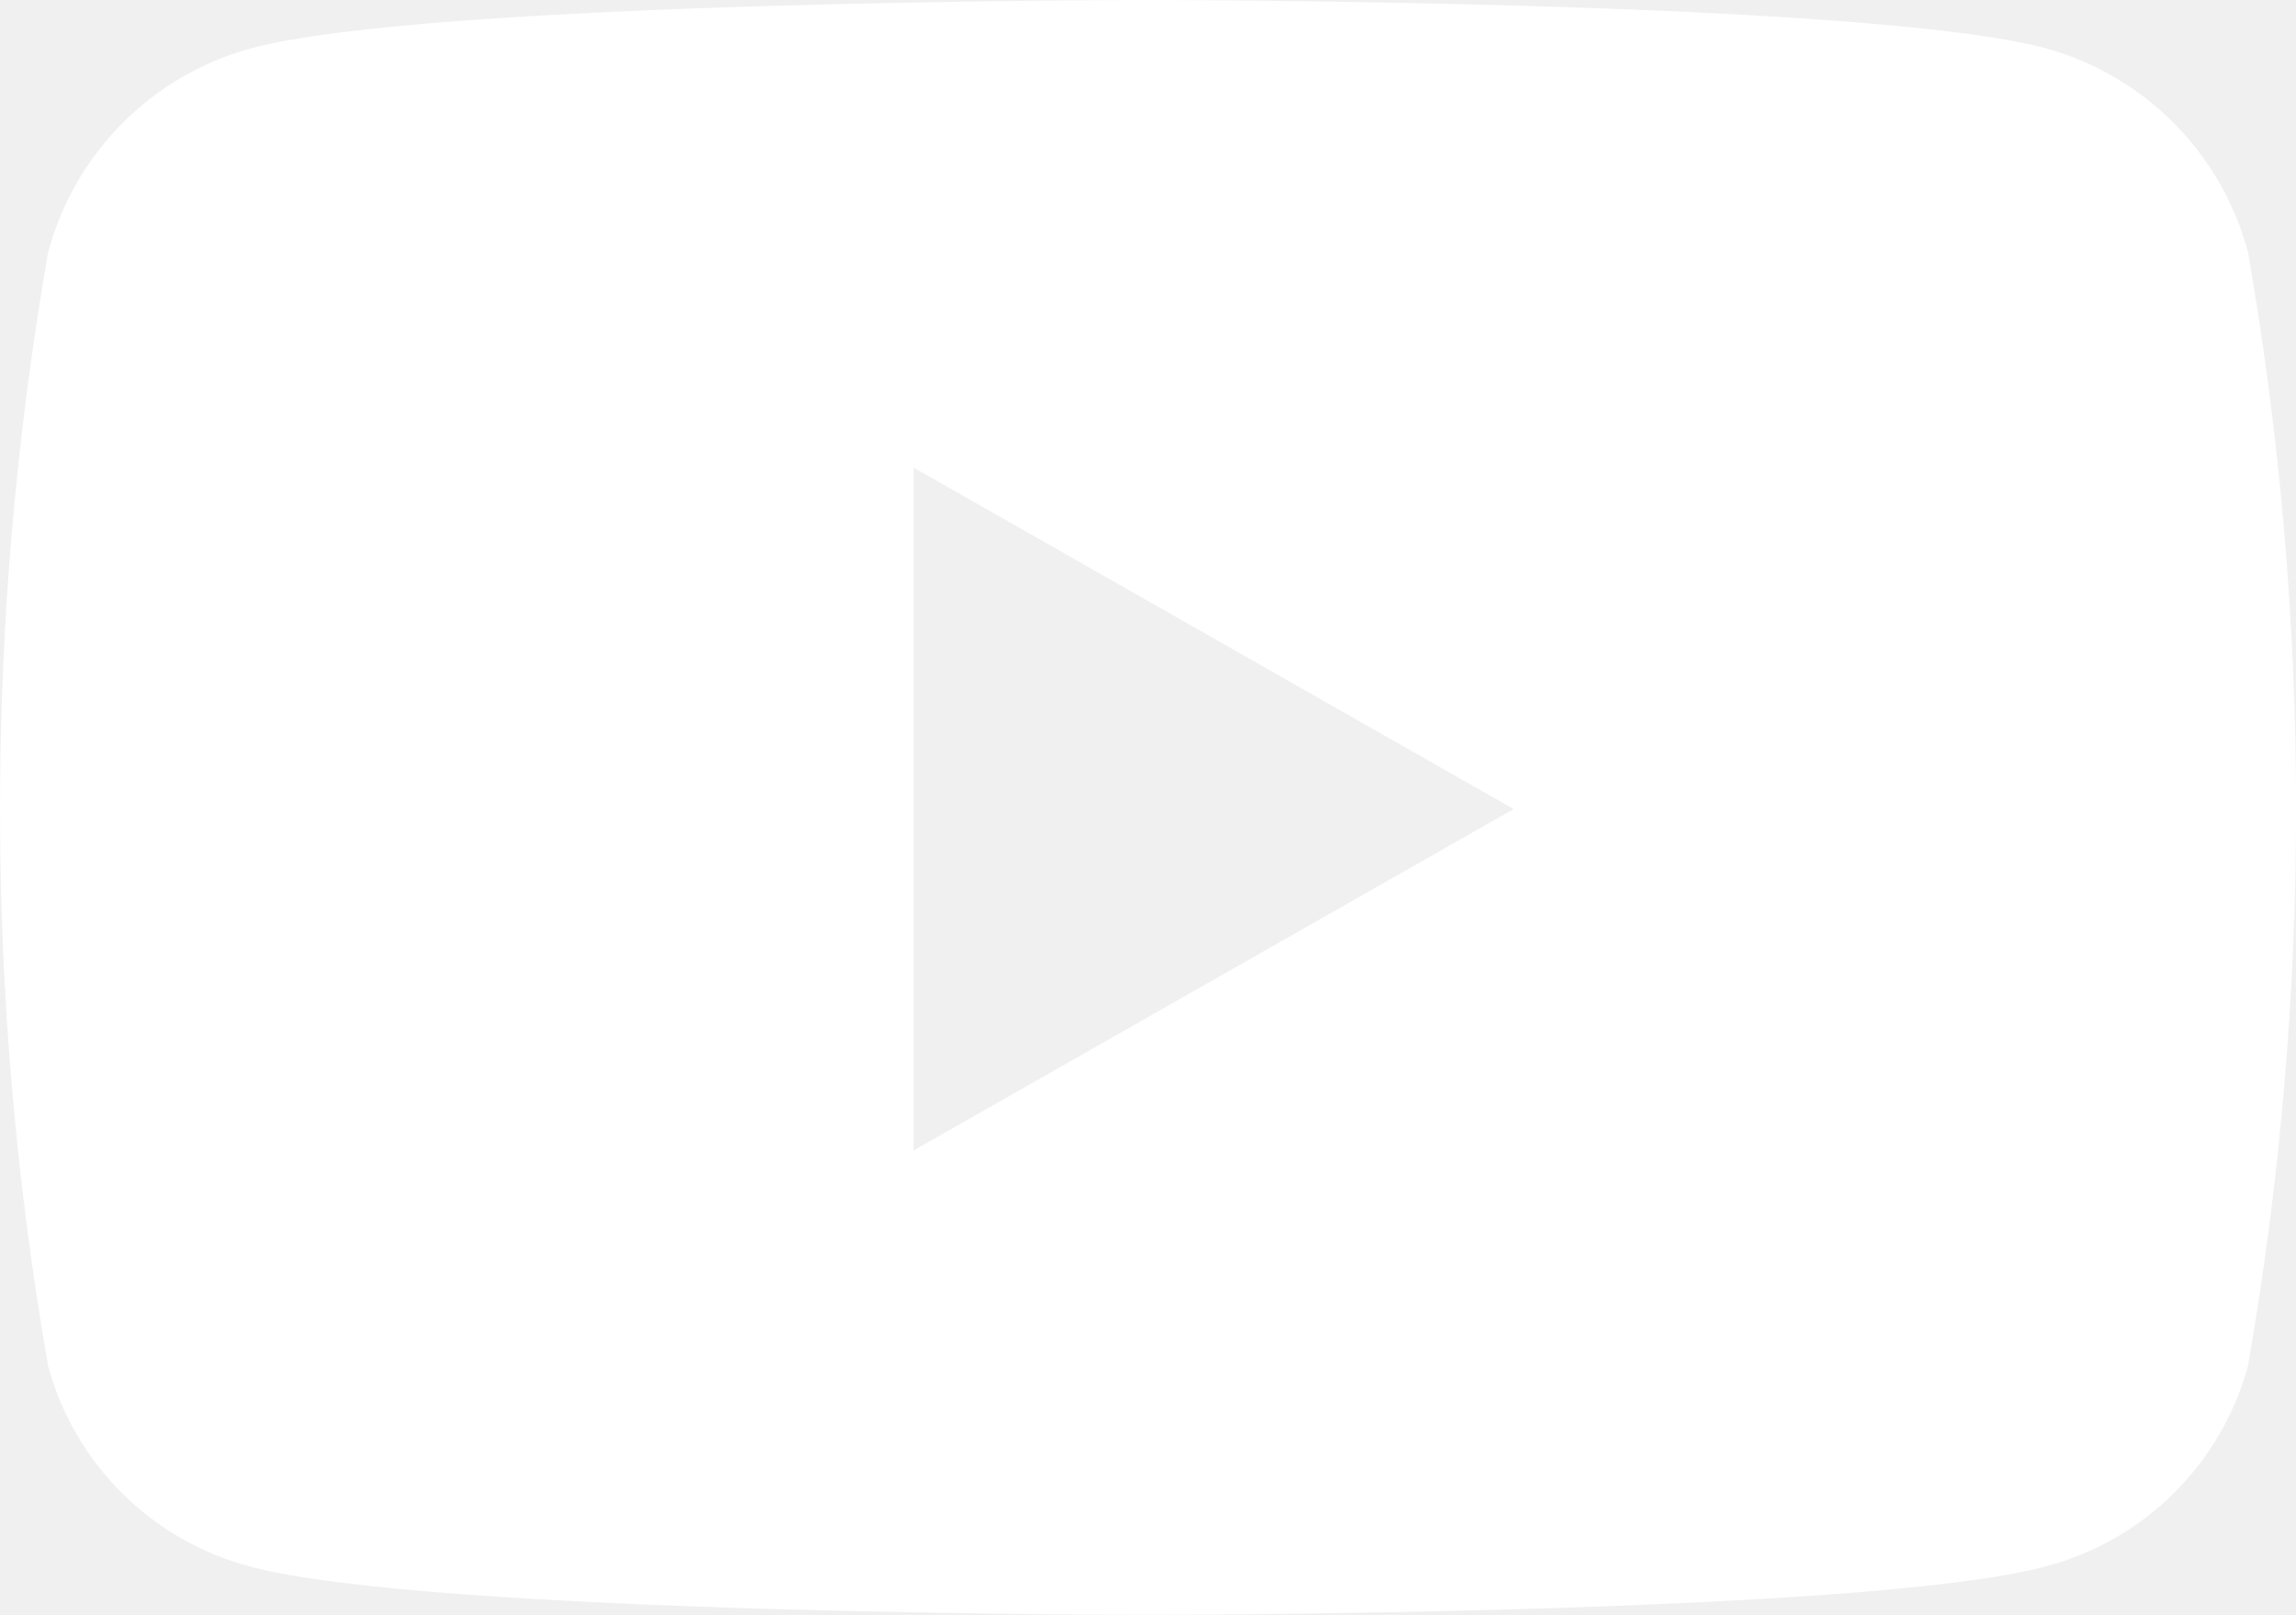
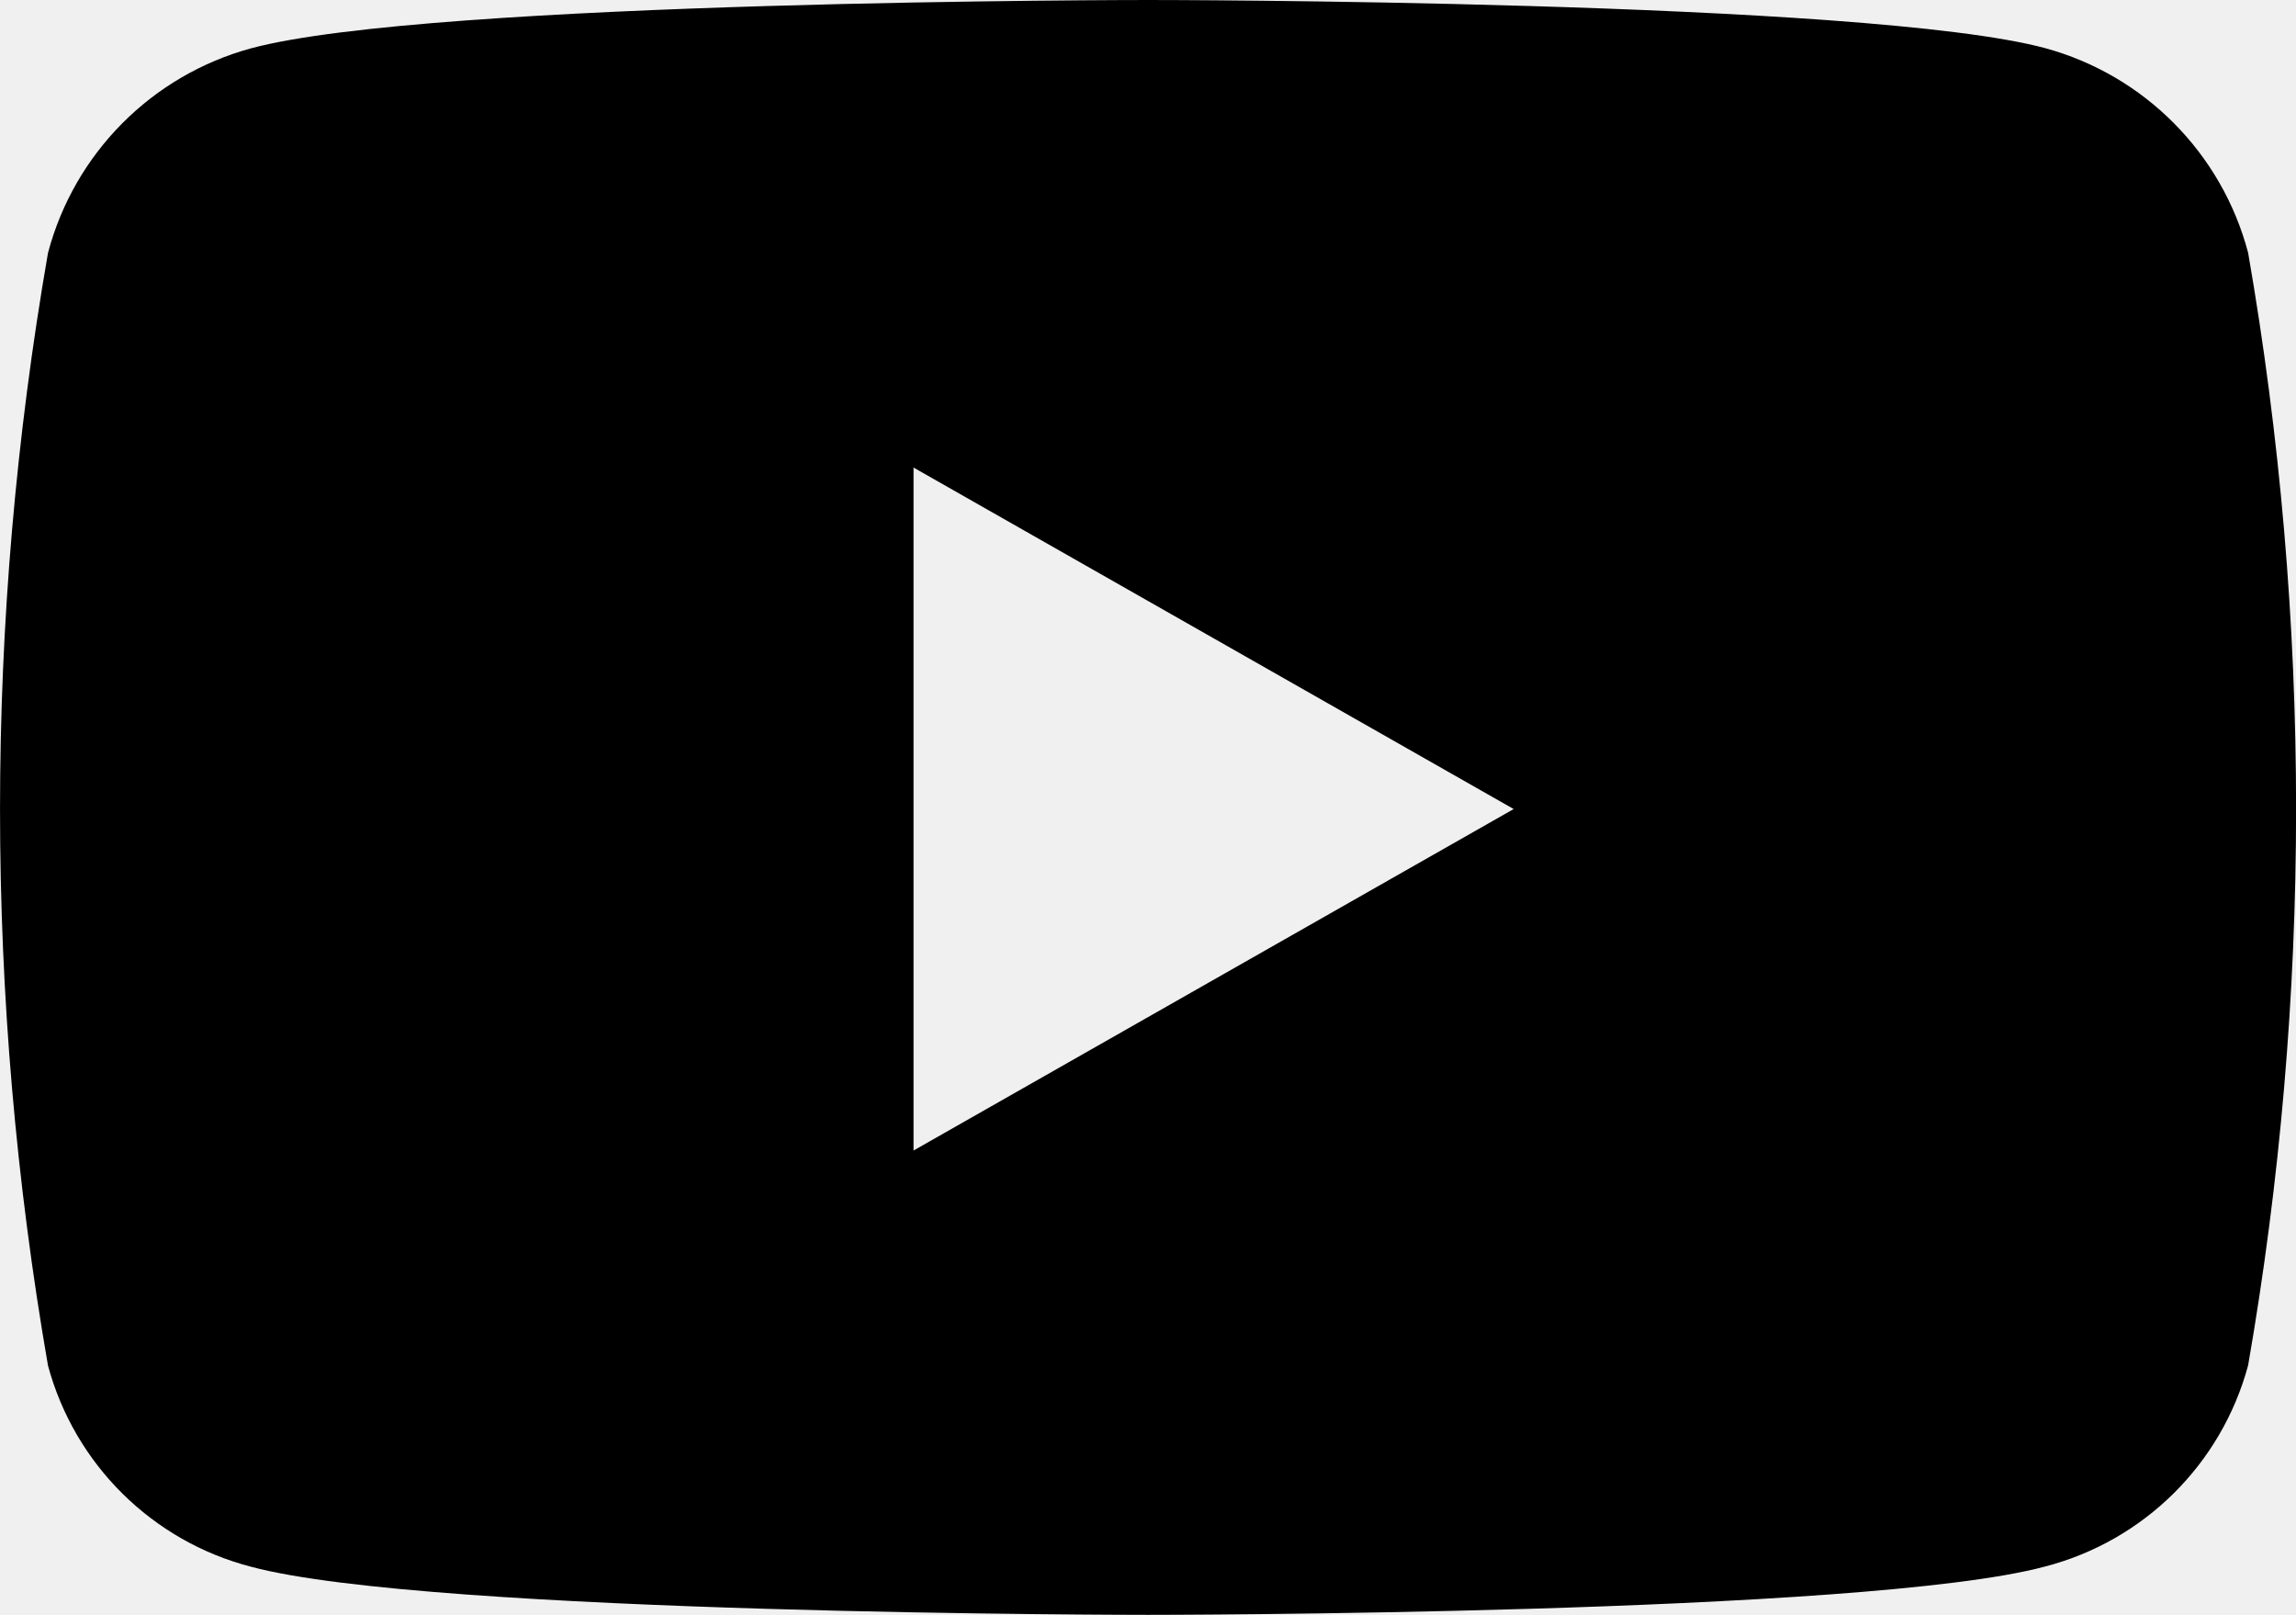
<svg xmlns="http://www.w3.org/2000/svg" width="21.333" height="15" viewBox="0 0 21.333 15">
-   <path id="FontAwsome_youtube_" data-name="FontAwsome (youtube)" d="M35.821,66.347a2.681,2.681,0,0,0-1.886-1.9C32.271,64,25.6,64,25.6,64s-6.671,0-8.335.449a2.681,2.681,0,0,0-1.886,1.9,30.182,30.182,0,0,0,0,10.336,2.641,2.641,0,0,0,1.886,1.868C18.929,79,25.6,79,25.6,79s6.671,0,8.335-.449a2.641,2.641,0,0,0,1.886-1.868,30.182,30.182,0,0,0,0-10.336Zm-12.4,8.34V68.343l5.576,3.172Z" transform="translate(-14.933 -64)" fill="#fff" />
+   <path id="FontAwsome_youtube_" data-name="FontAwsome (youtube)" d="M35.821,66.347a2.681,2.681,0,0,0-1.886-1.9C32.271,64,25.6,64,25.6,64s-6.671,0-8.335.449a2.681,2.681,0,0,0-1.886,1.9,30.182,30.182,0,0,0,0,10.336,2.641,2.641,0,0,0,1.886,1.868C18.929,79,25.6,79,25.6,79s6.671,0,8.335-.449a2.641,2.641,0,0,0,1.886-1.868,30.182,30.182,0,0,0,0-10.336Zm-12.4,8.34V68.343l5.576,3.172Z" transform="translate(-14.933 -64)" fill="#000" />
</svg>
